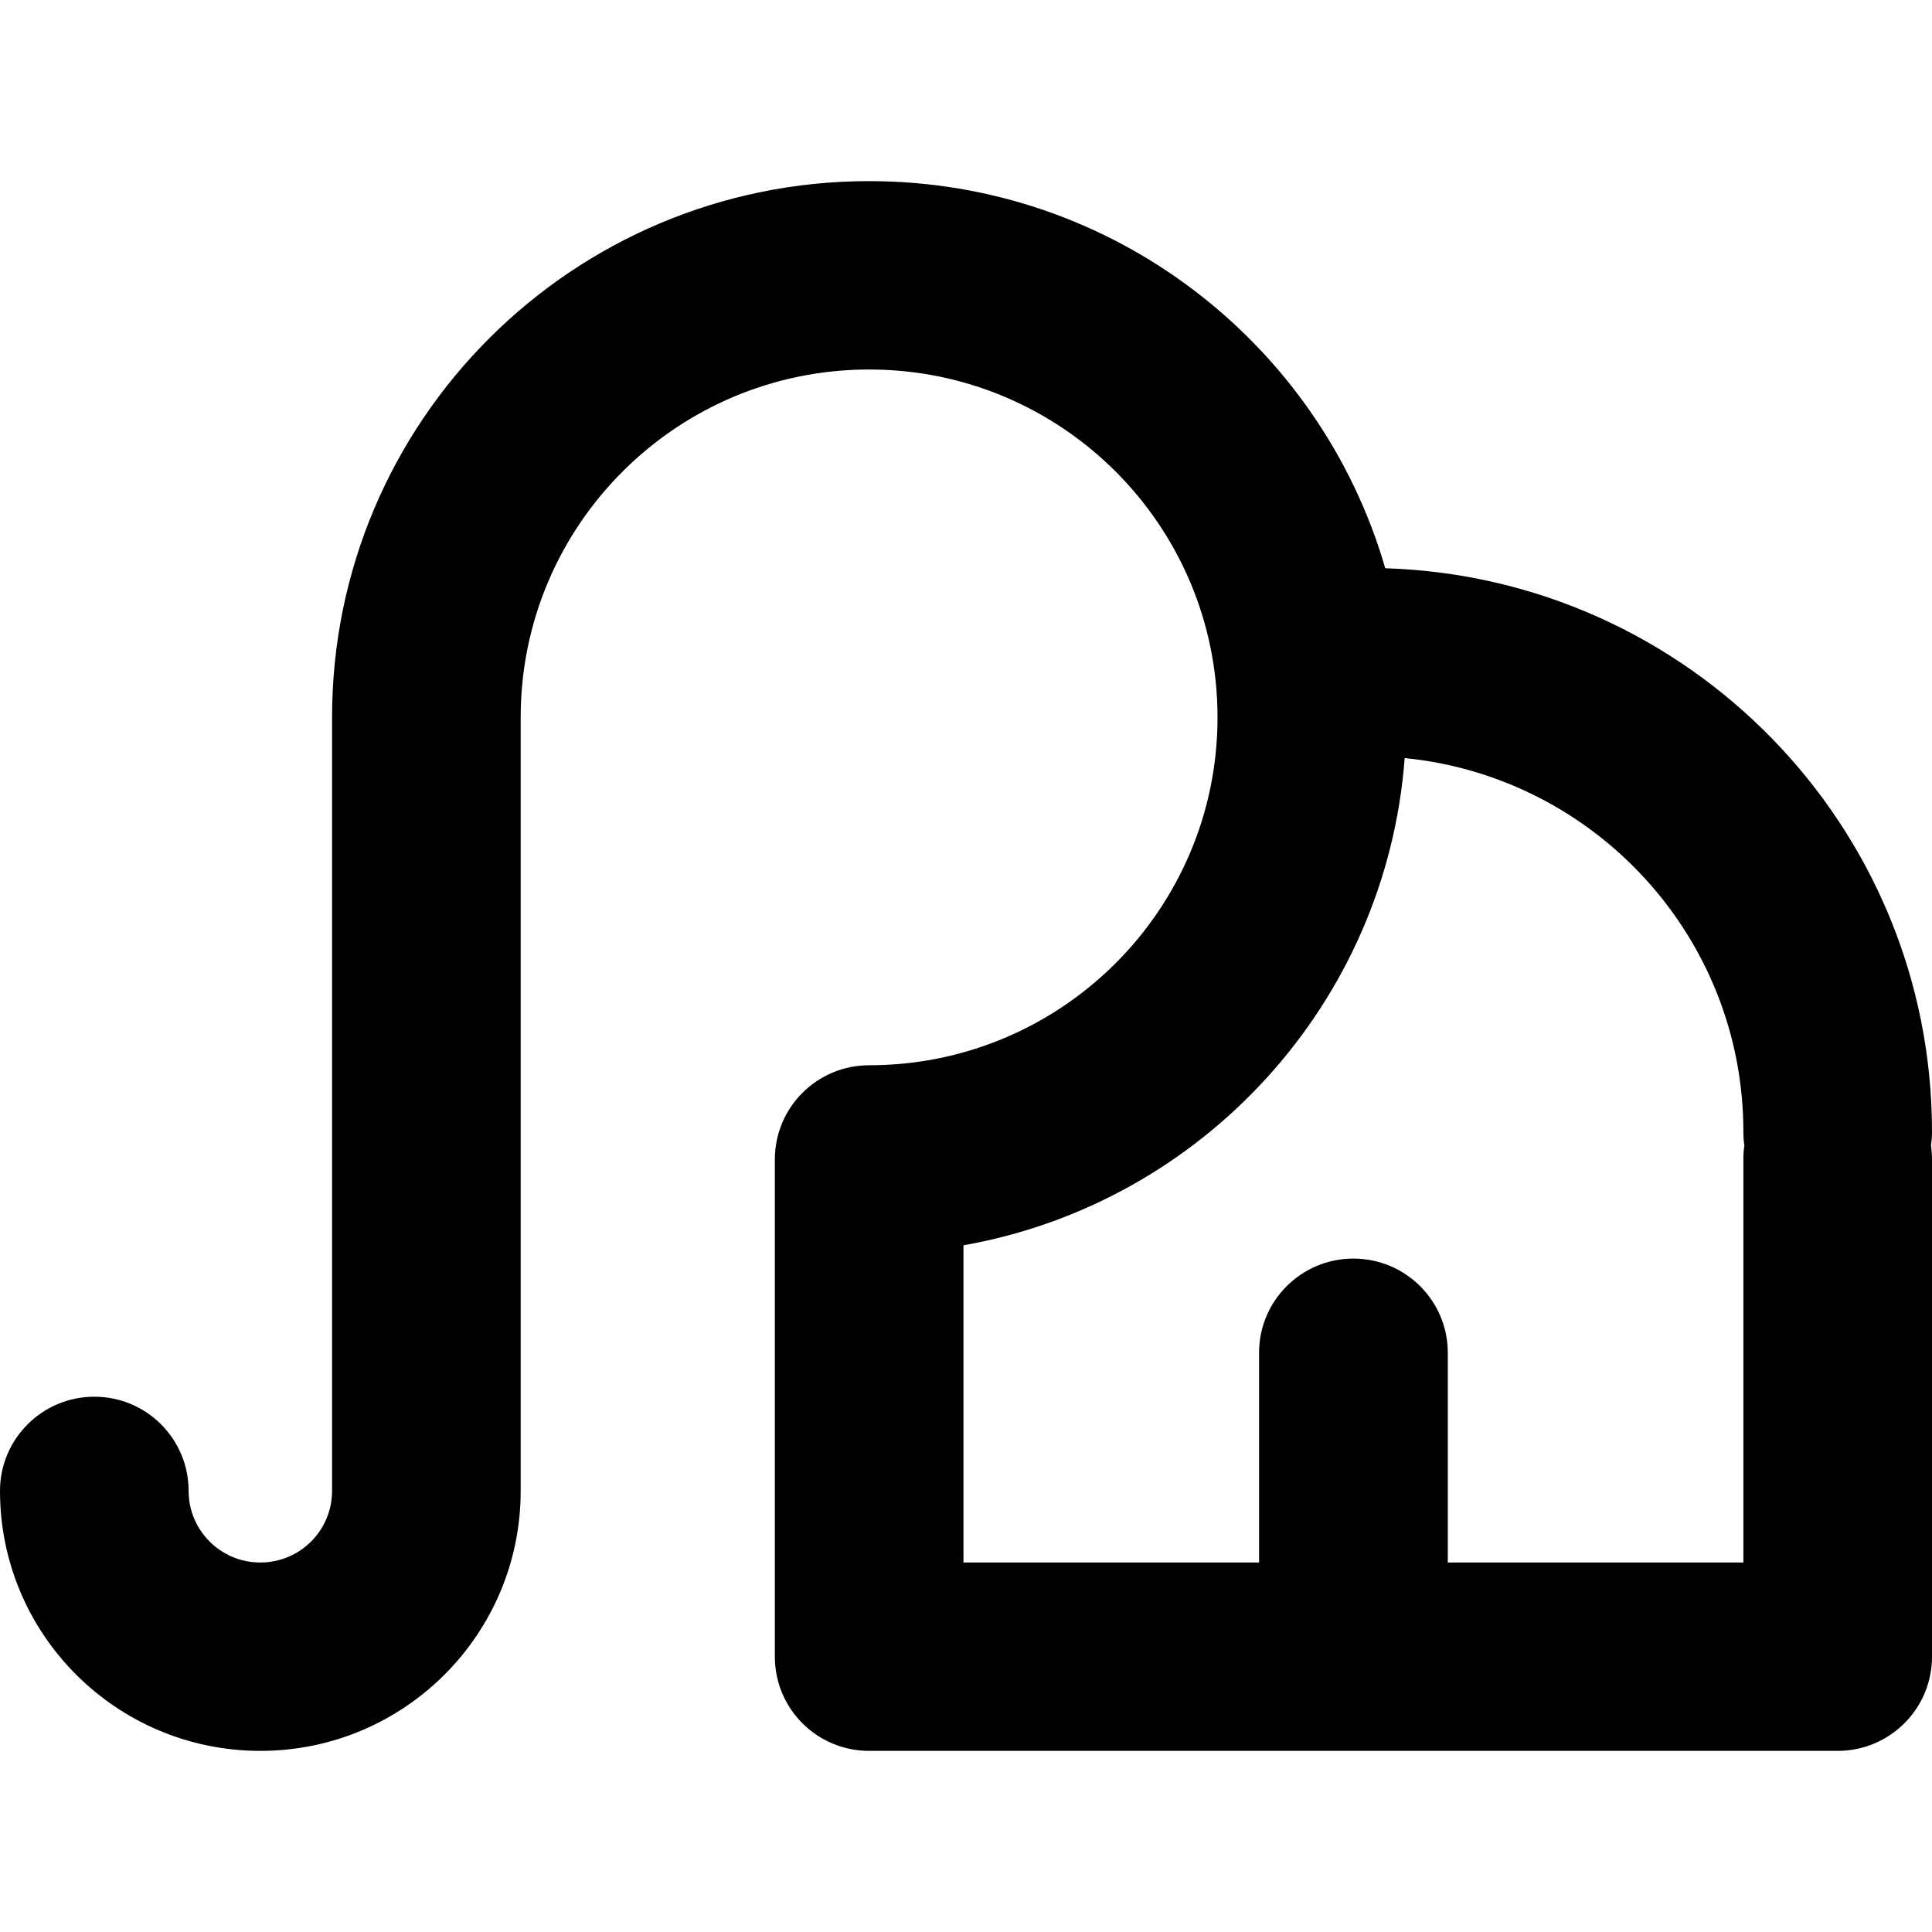
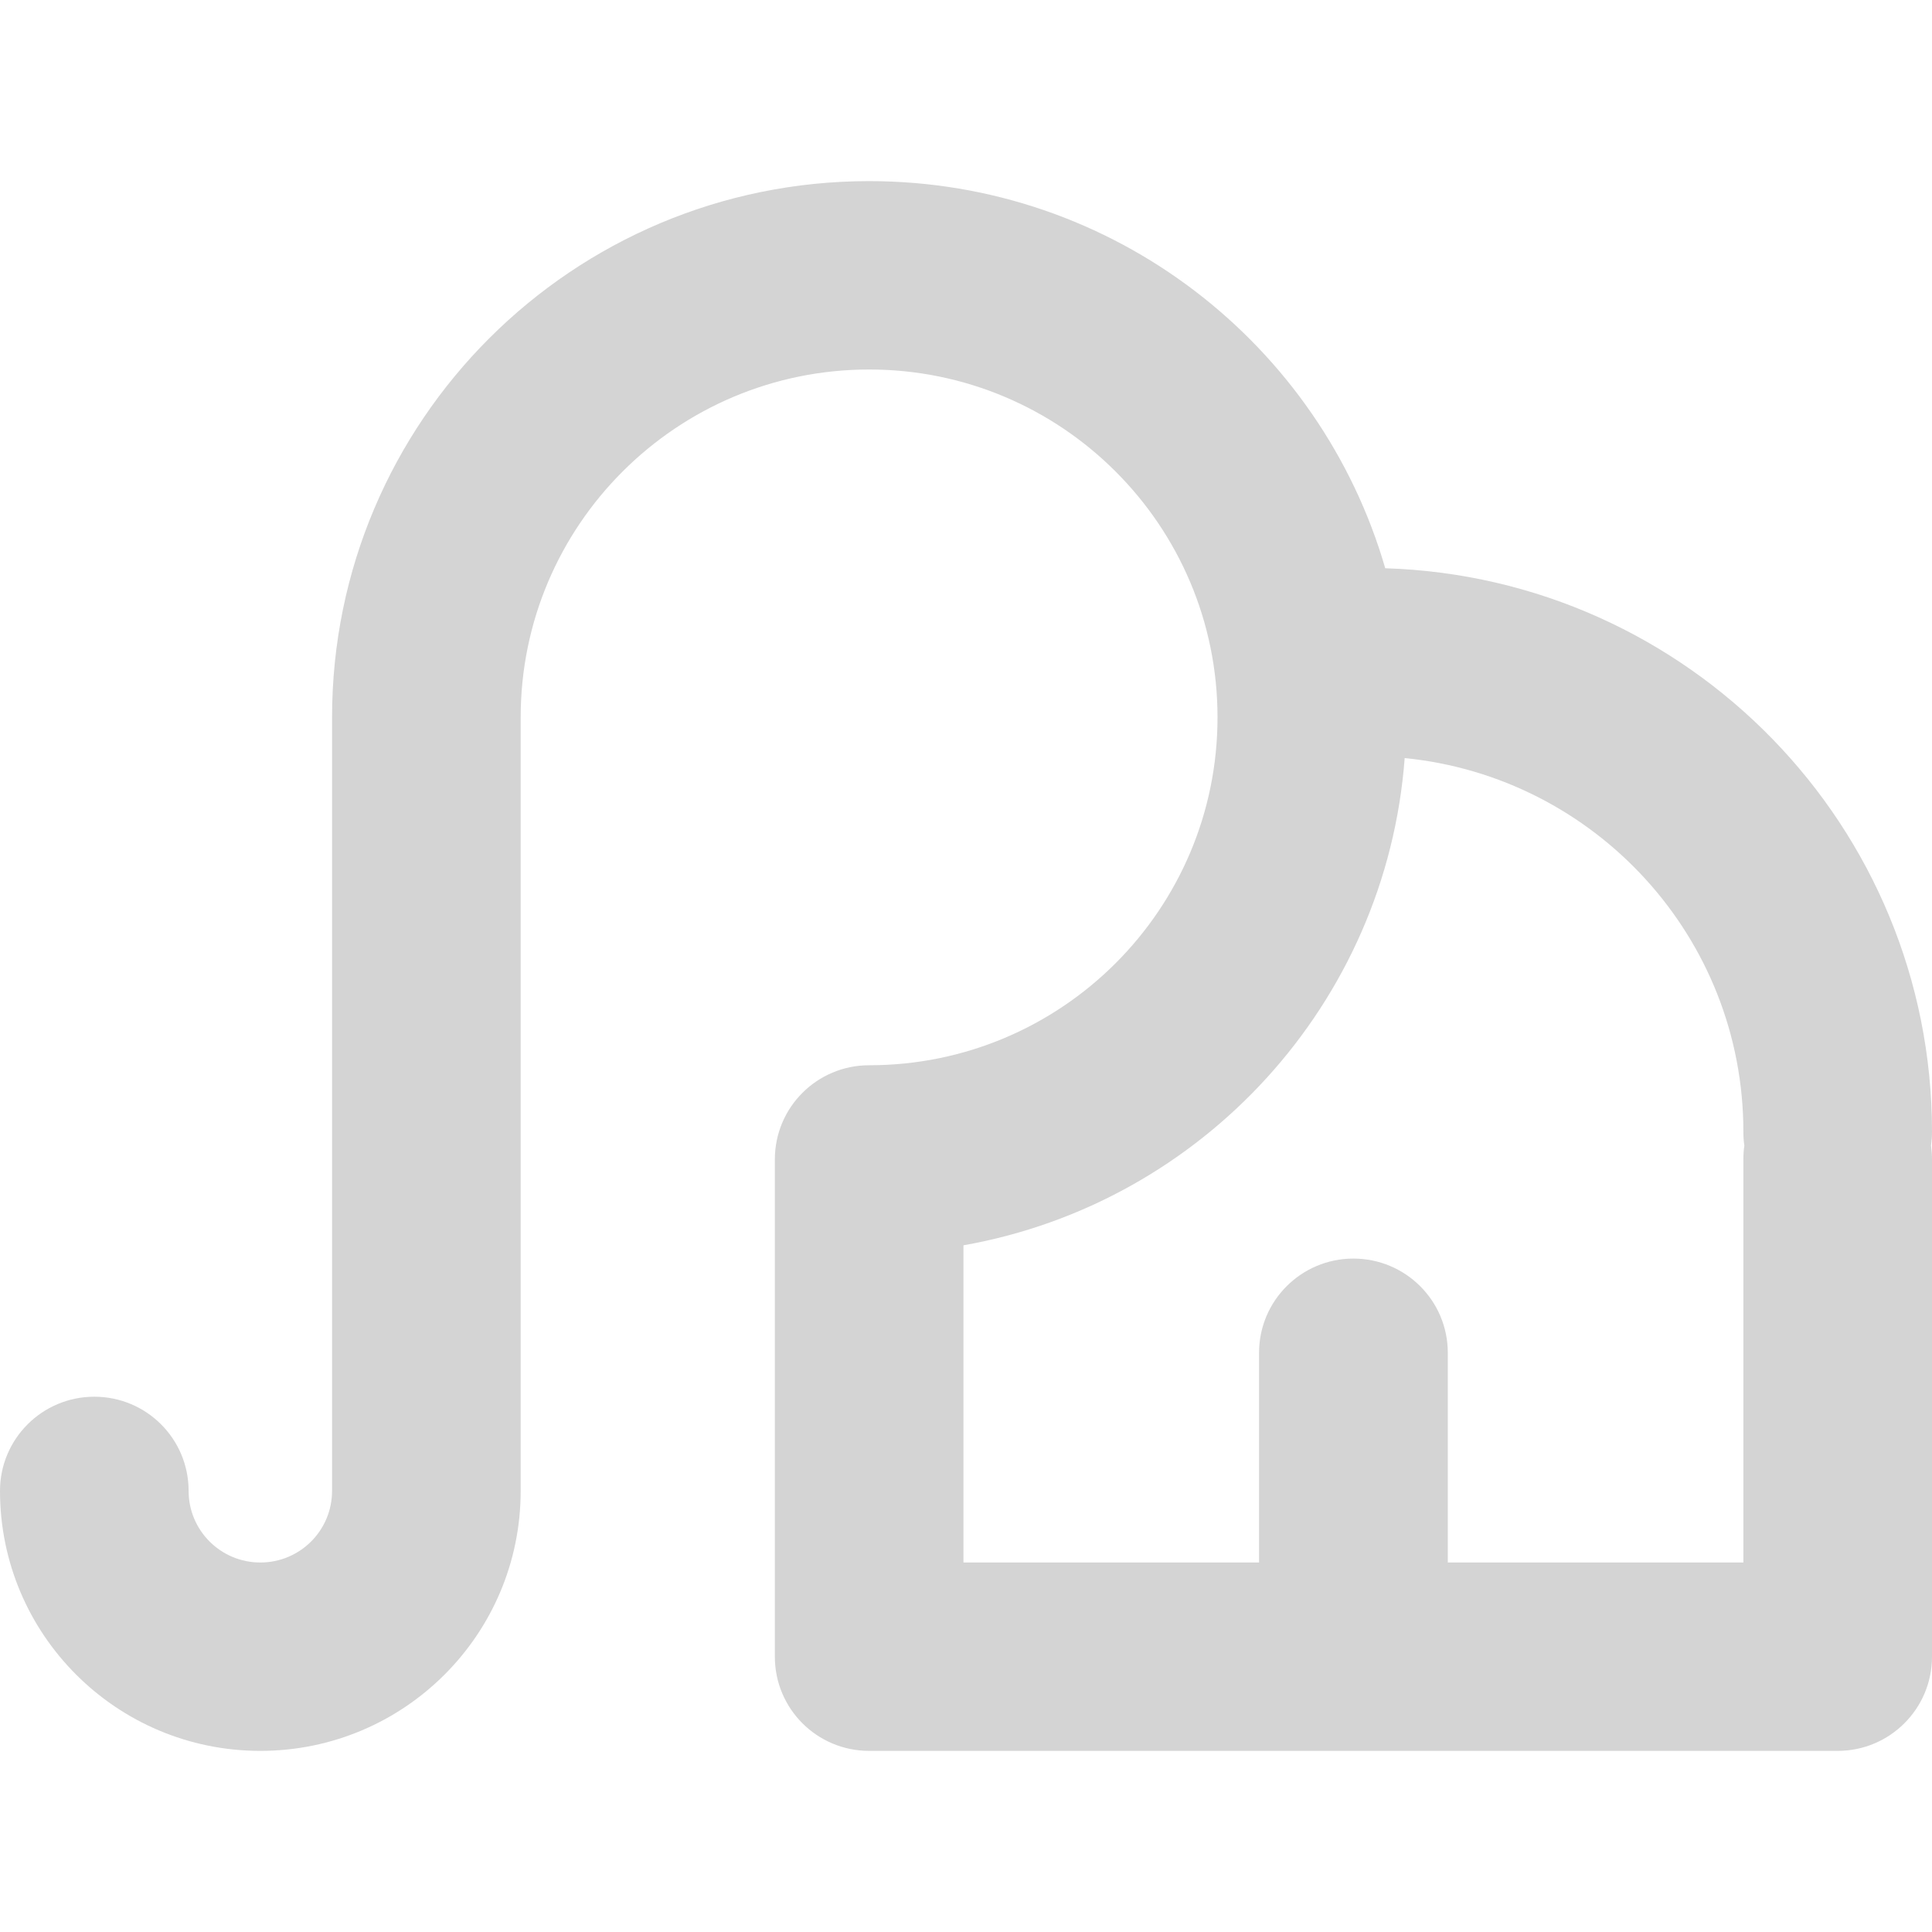
<svg xmlns="http://www.w3.org/2000/svg" width="800px" height="800px" viewBox="0 0 16 16" fill="none">
-   <path fill-rule="nonzero" clip-rule="nonzero" d="M7.198 3.06C5.604 3.06 4.312 4.35 4.312 5.941V12.347C4.312 13.536 3.347 14.5 2.156 14.5C0.965 14.5 0 13.536 0 12.347C0 11.916 0.35 11.567 0.781 11.567C1.213 11.567 1.562 11.916 1.562 12.347C1.562 12.675 1.828 12.94 2.156 12.94C2.484 12.94 2.75 12.675 2.75 12.347V5.941C2.75 3.488 4.741 1.5 7.198 1.5C9.225 1.5 10.935 2.854 11.472 4.706C13.986 4.784 16 6.843 16 9.373C16 9.412 15.997 9.45 15.992 9.487C15.997 9.525 16 9.563 16 9.602V13.72C16 14.151 15.65 14.5 15.219 14.5H7.198C6.766 14.5 6.417 14.151 6.417 13.72V9.602C6.417 9.171 6.766 8.822 7.198 8.822C8.791 8.822 10.083 7.532 10.083 5.941C10.083 4.35 8.791 3.06 7.198 3.06ZM14.446 9.487C14.44 9.45 14.438 9.412 14.438 9.373C14.438 7.76 13.208 6.434 11.633 6.278C11.48 8.312 9.955 9.964 7.979 10.313V12.94H10.427V11.203C10.427 10.772 10.777 10.423 11.208 10.423C11.64 10.423 11.99 10.772 11.99 11.203V12.94H14.438V9.602C14.438 9.563 14.44 9.525 14.446 9.487Z" fill="#000000" />
+   <g id="SVGRepo_bgCarrier" stroke-width="0" />
+   <g id="SVGRepo_tracerCarrier" stroke-linecap="round" stroke-linejoin="round" />
+   <g id="SVGRepo_iconCarrier">
+     <path fill-rule="nonzero" clip-rule="nonzero" d="M7.198 3.06C5.604 3.06 4.312 4.35 4.312 5.941V12.347C4.312 13.536 3.347 14.5 2.156 14.5C0.965 14.5 0 13.536 0 12.347C0 11.916 0.35 11.567 0.781 11.567C1.213 11.567 1.562 11.916 1.562 12.347C1.562 12.675 1.828 12.94 2.156 12.94C2.484 12.94 2.75 12.675 2.75 12.347V5.941C2.75 3.488 4.741 1.5 7.198 1.5C9.225 1.5 10.935 2.854 11.472 4.706C13.986 4.784 16 6.843 16 9.373C16 9.412 15.997 9.45 15.992 9.487C15.997 9.525 16 9.563 16 9.602V13.72C16 14.151 15.65 14.5 15.219 14.5H7.198C6.766 14.5 6.417 14.151 6.417 13.72V9.602C6.417 9.171 6.766 8.822 7.198 8.822C8.791 8.822 10.083 7.532 10.083 5.941C10.083 4.35 8.791 3.06 7.198 3.06ZM14.446 9.487C14.44 9.45 14.438 9.412 14.438 9.373C14.438 7.76 13.208 6.434 11.633 6.278C11.48 8.312 9.955 9.964 7.979 10.313V12.94H10.427V11.203C10.427 10.772 10.777 10.423 11.208 10.423C11.64 10.423 11.99 10.772 11.99 11.203V12.94H14.438V9.602C14.438 9.563 14.44 9.525 14.446 9.487Z" fill="#D4D4D4" />
+   </g>
</svg>
